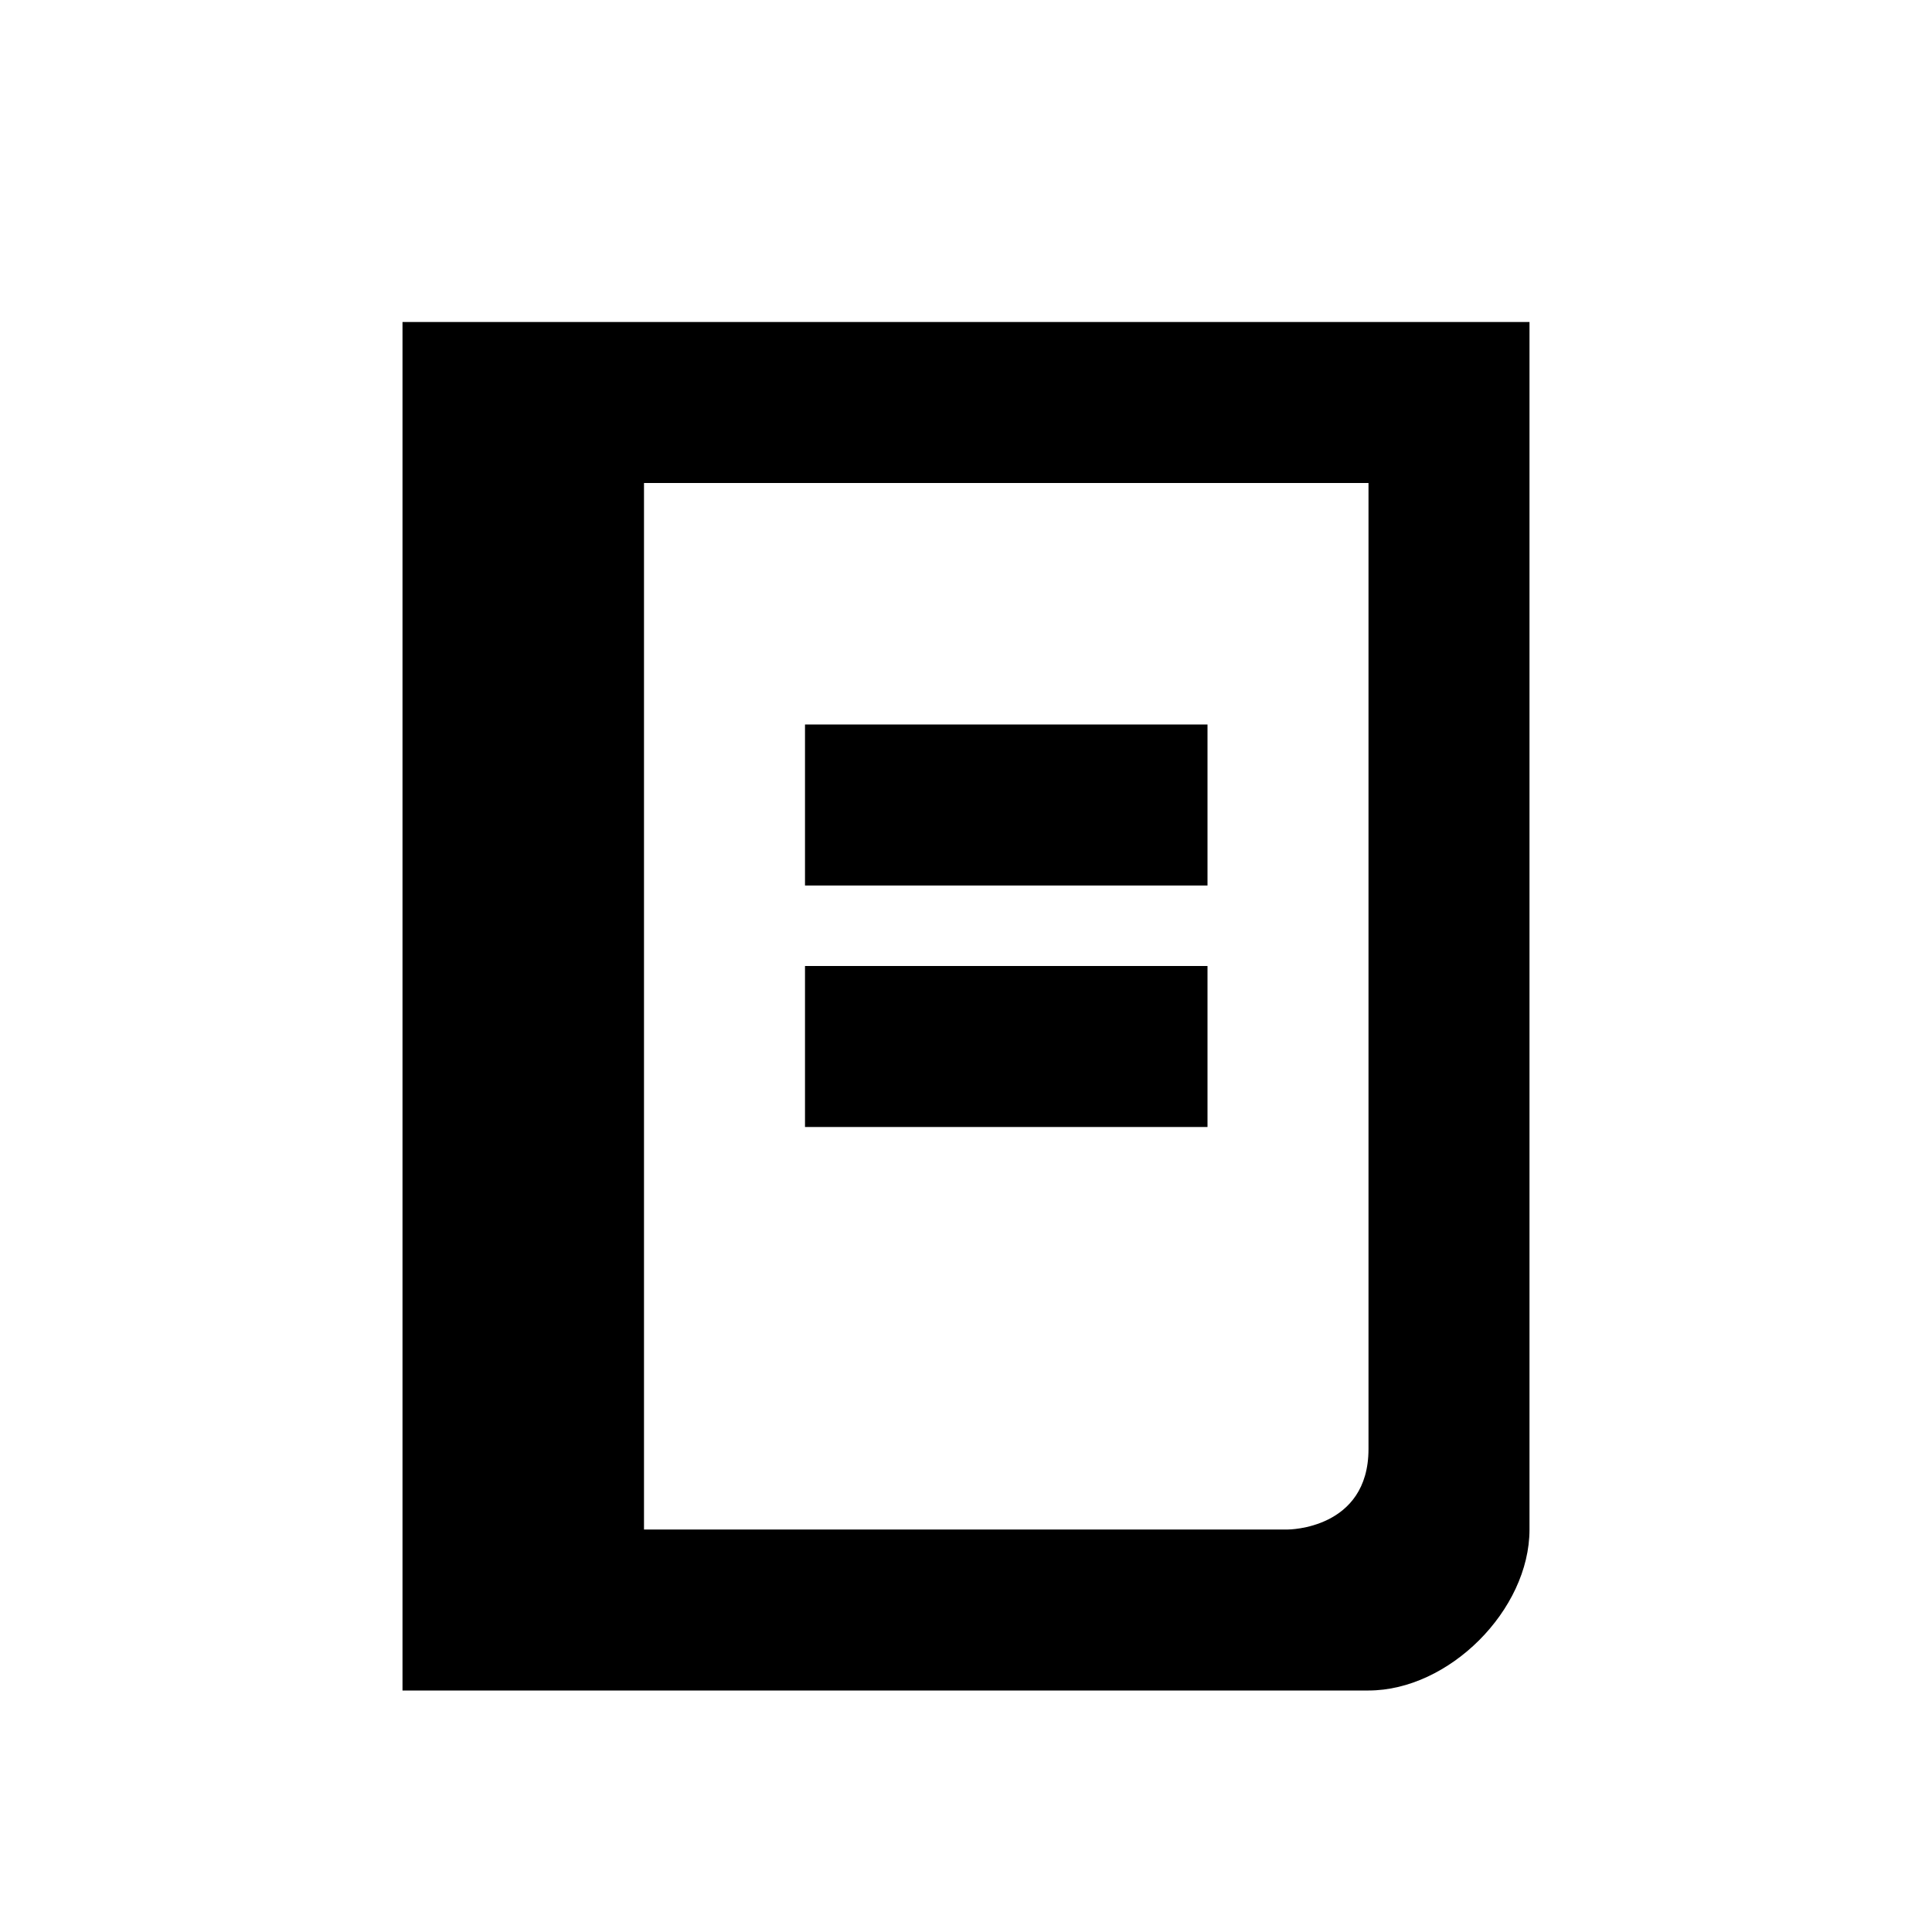
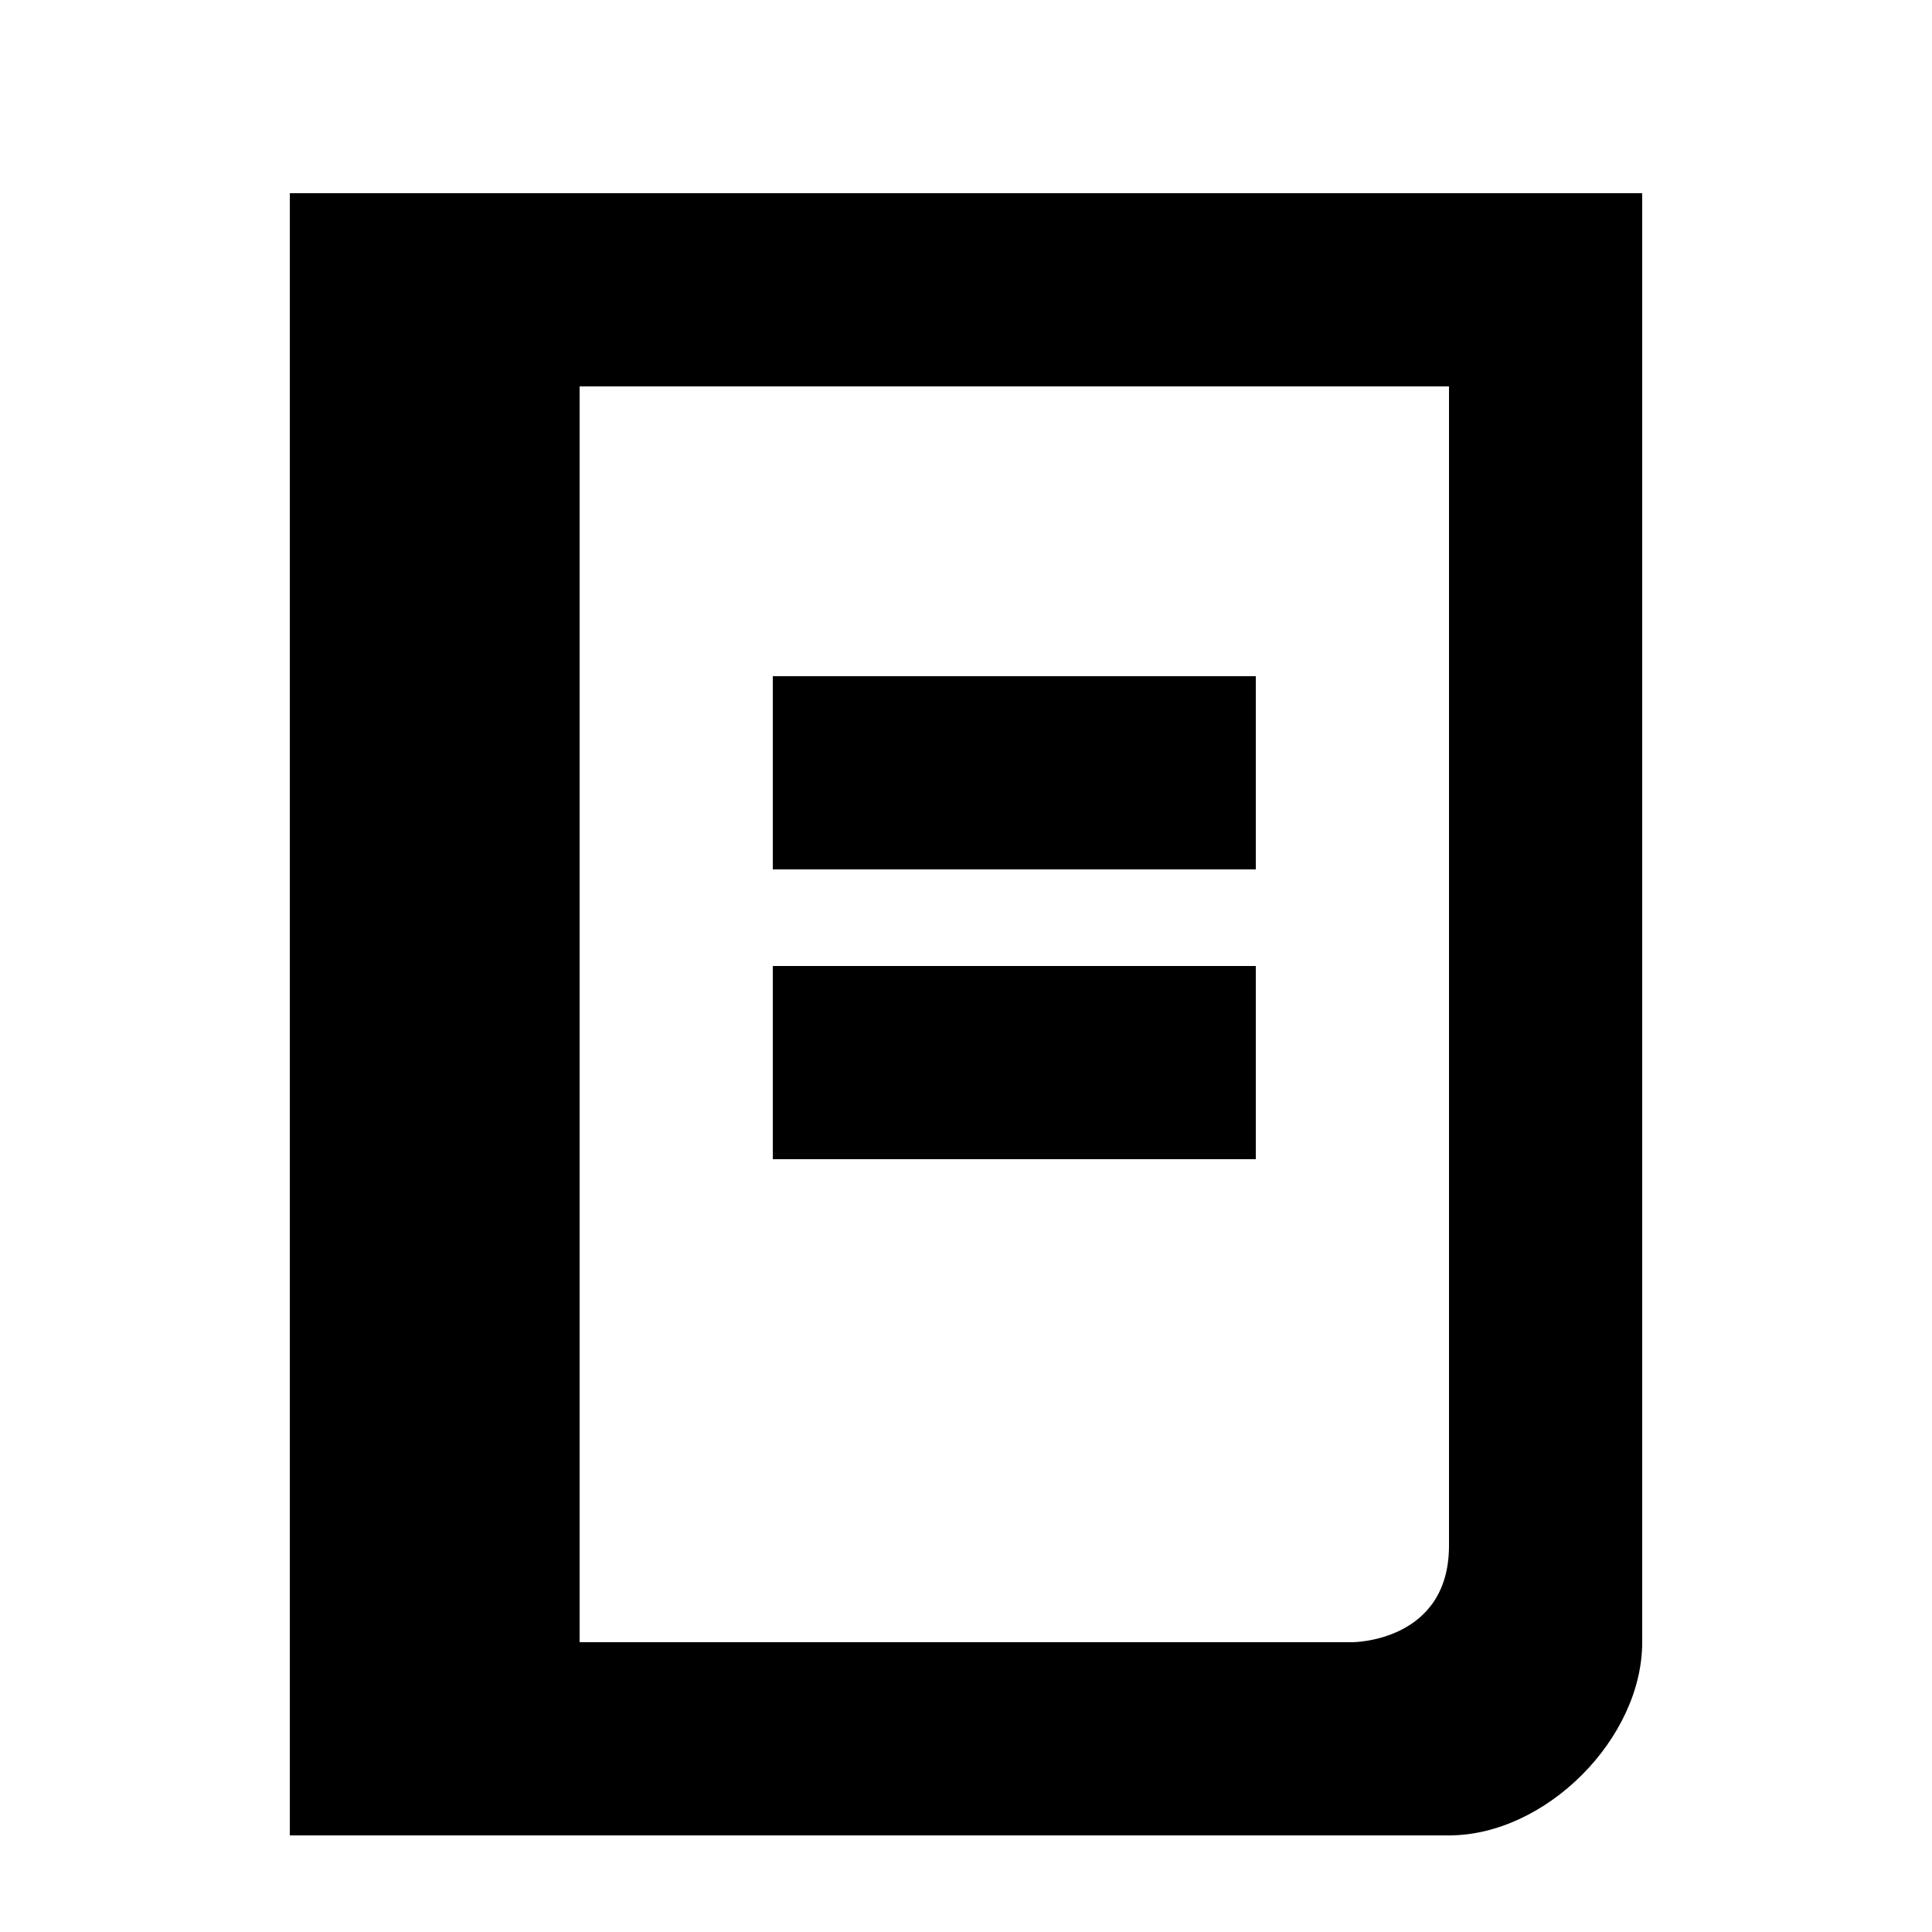
- <svg xmlns="http://www.w3.org/2000/svg" width="24" height="24" viewBox="0 0 24 24">
-   <g id="cite-journal">
-     <path id="journal" d="M5 4v17h12c1 0 2-1 2-2v-15h-14zm12 14c0 1-1 1-1 1h-8v-13h9v12z" />
-     <path id="text1" d="M10 9h5v2h-5z" />
-     <path id="text2" d="M10 12h5v2h-5z" />
-   </g>
+ <svg xmlns="http://www.w3.org/2000/svg" width="20" height="20" viewBox="2 2 20 20">
+   <path id="journal" d="M5 4v17h12c1 0 2-1 2-2V4H5zm12 14c0 1-1 1-1 1H8V6h9v12z" />
+   <path id="text1" d="M10 9h5v2h-5z" />
+   <path id="text2" d="M10 12h5v2h-5z" />
</svg>
